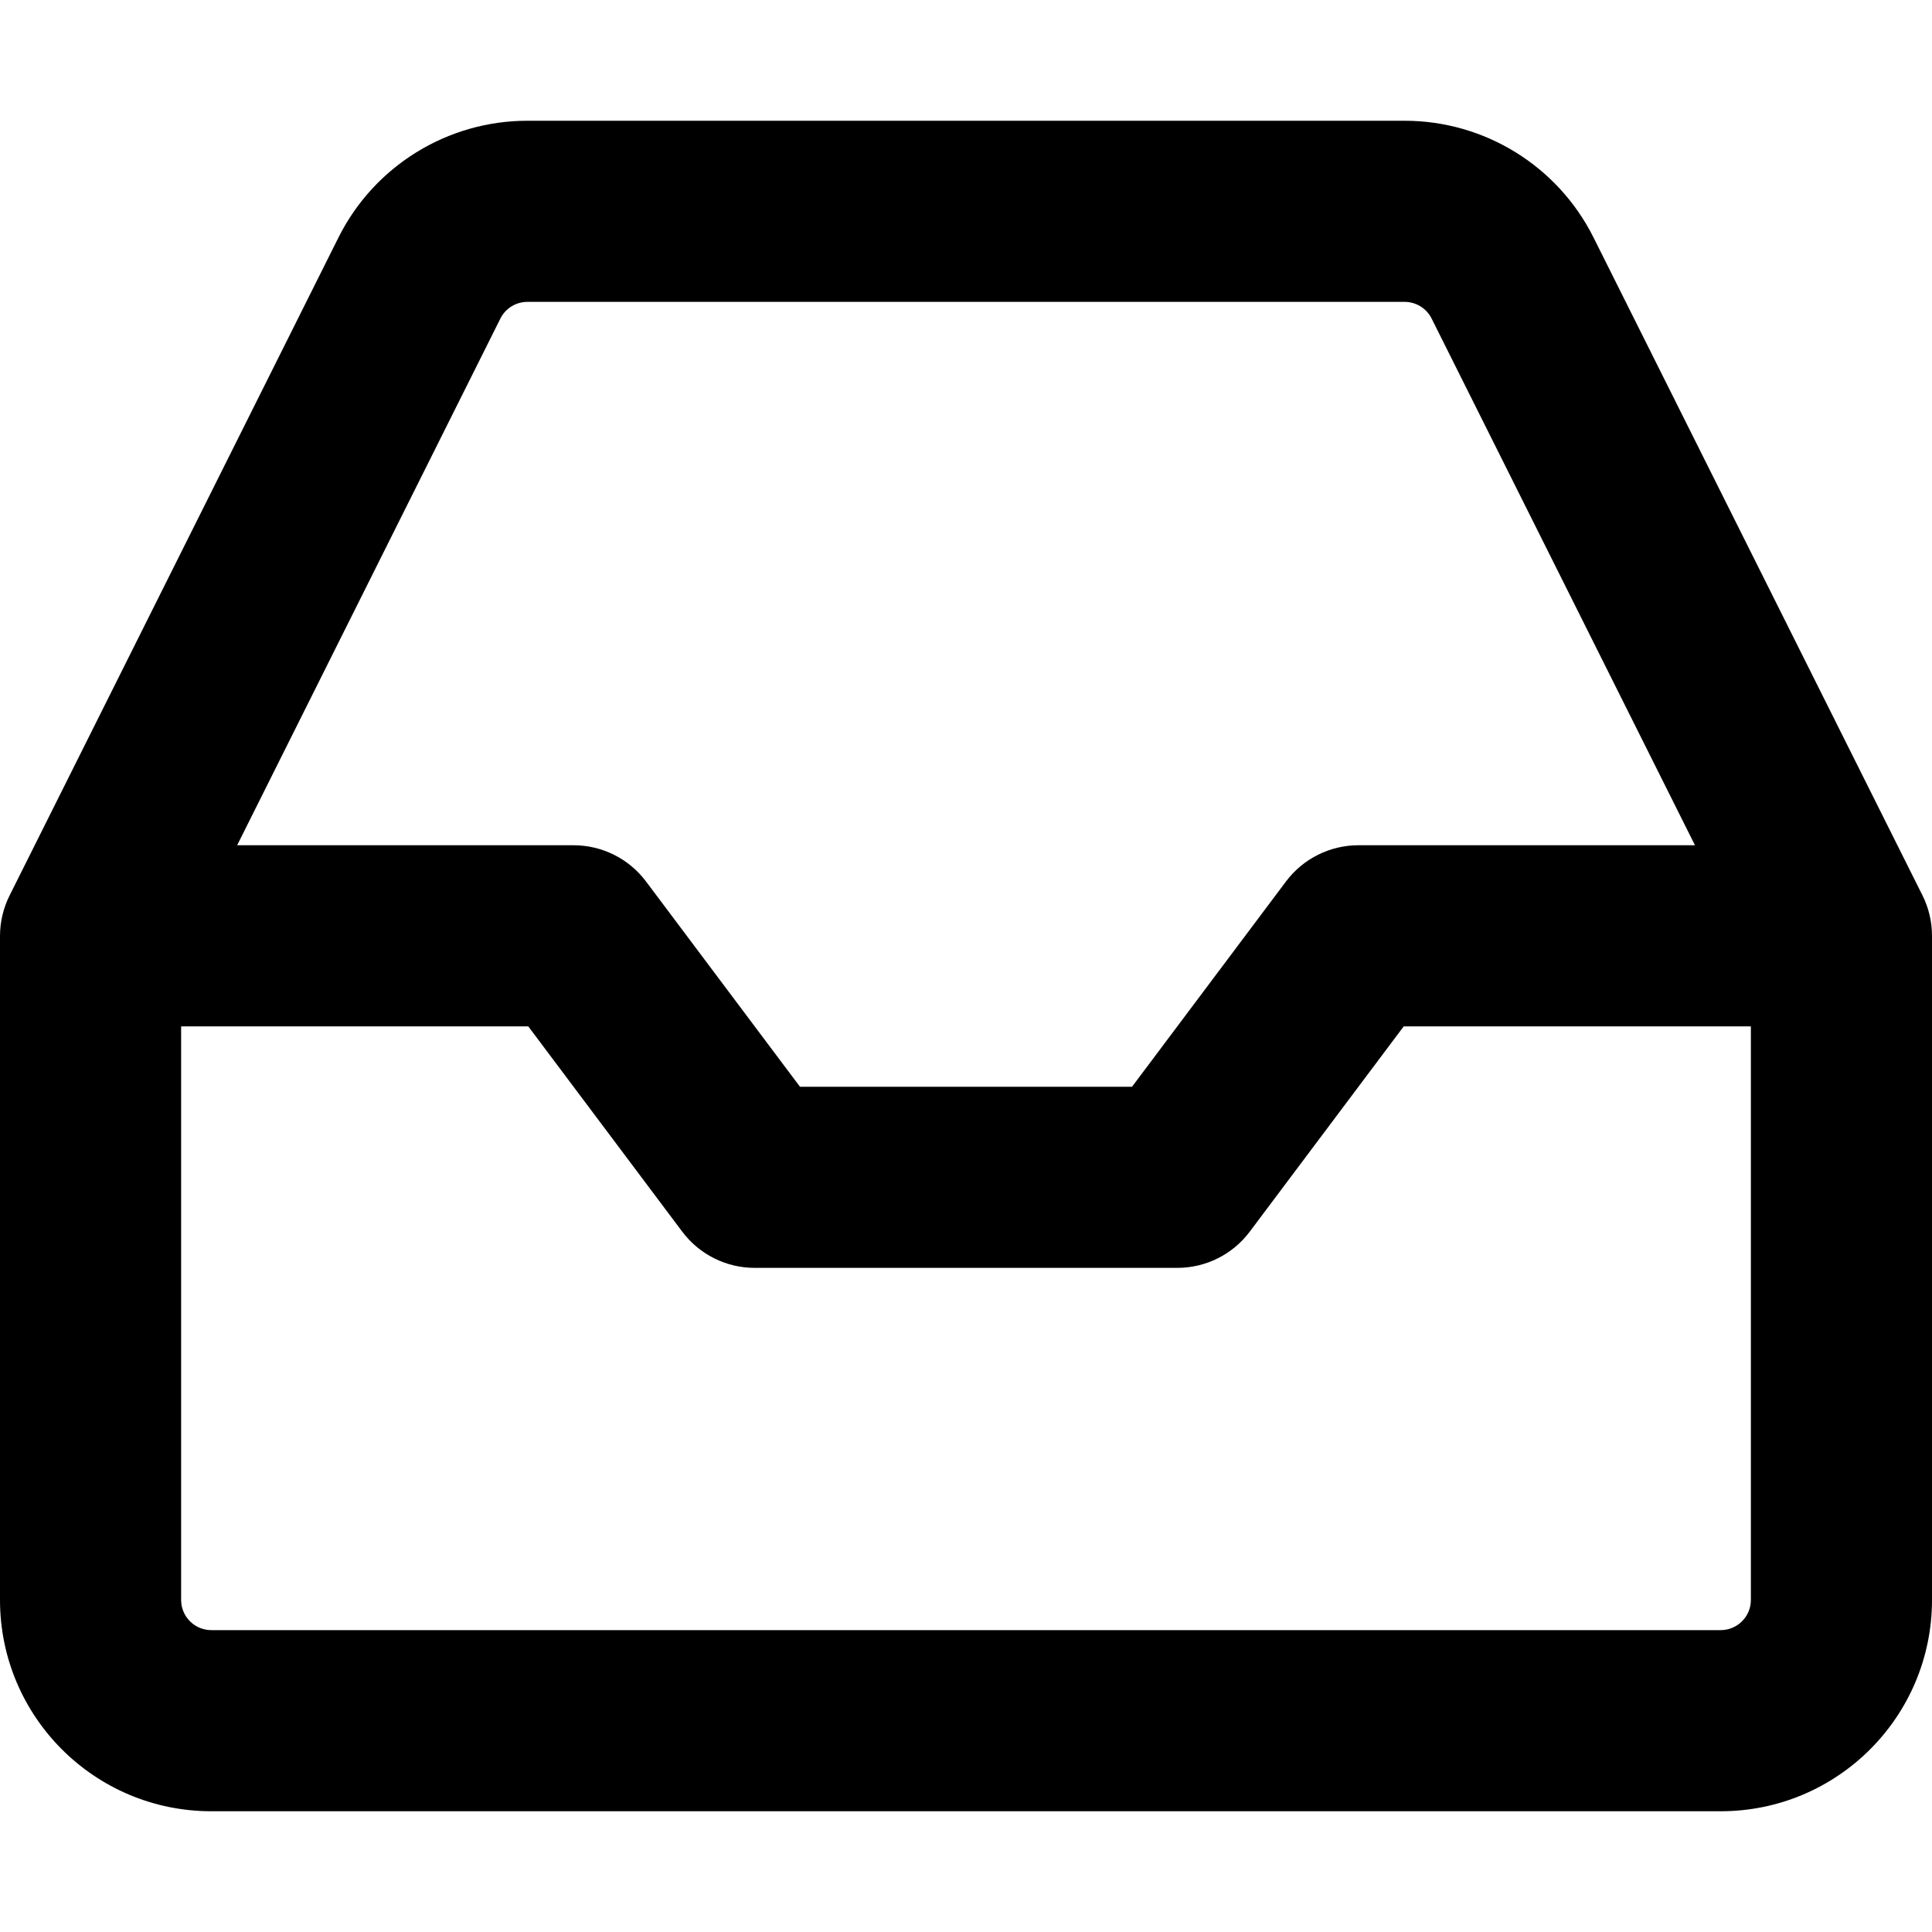
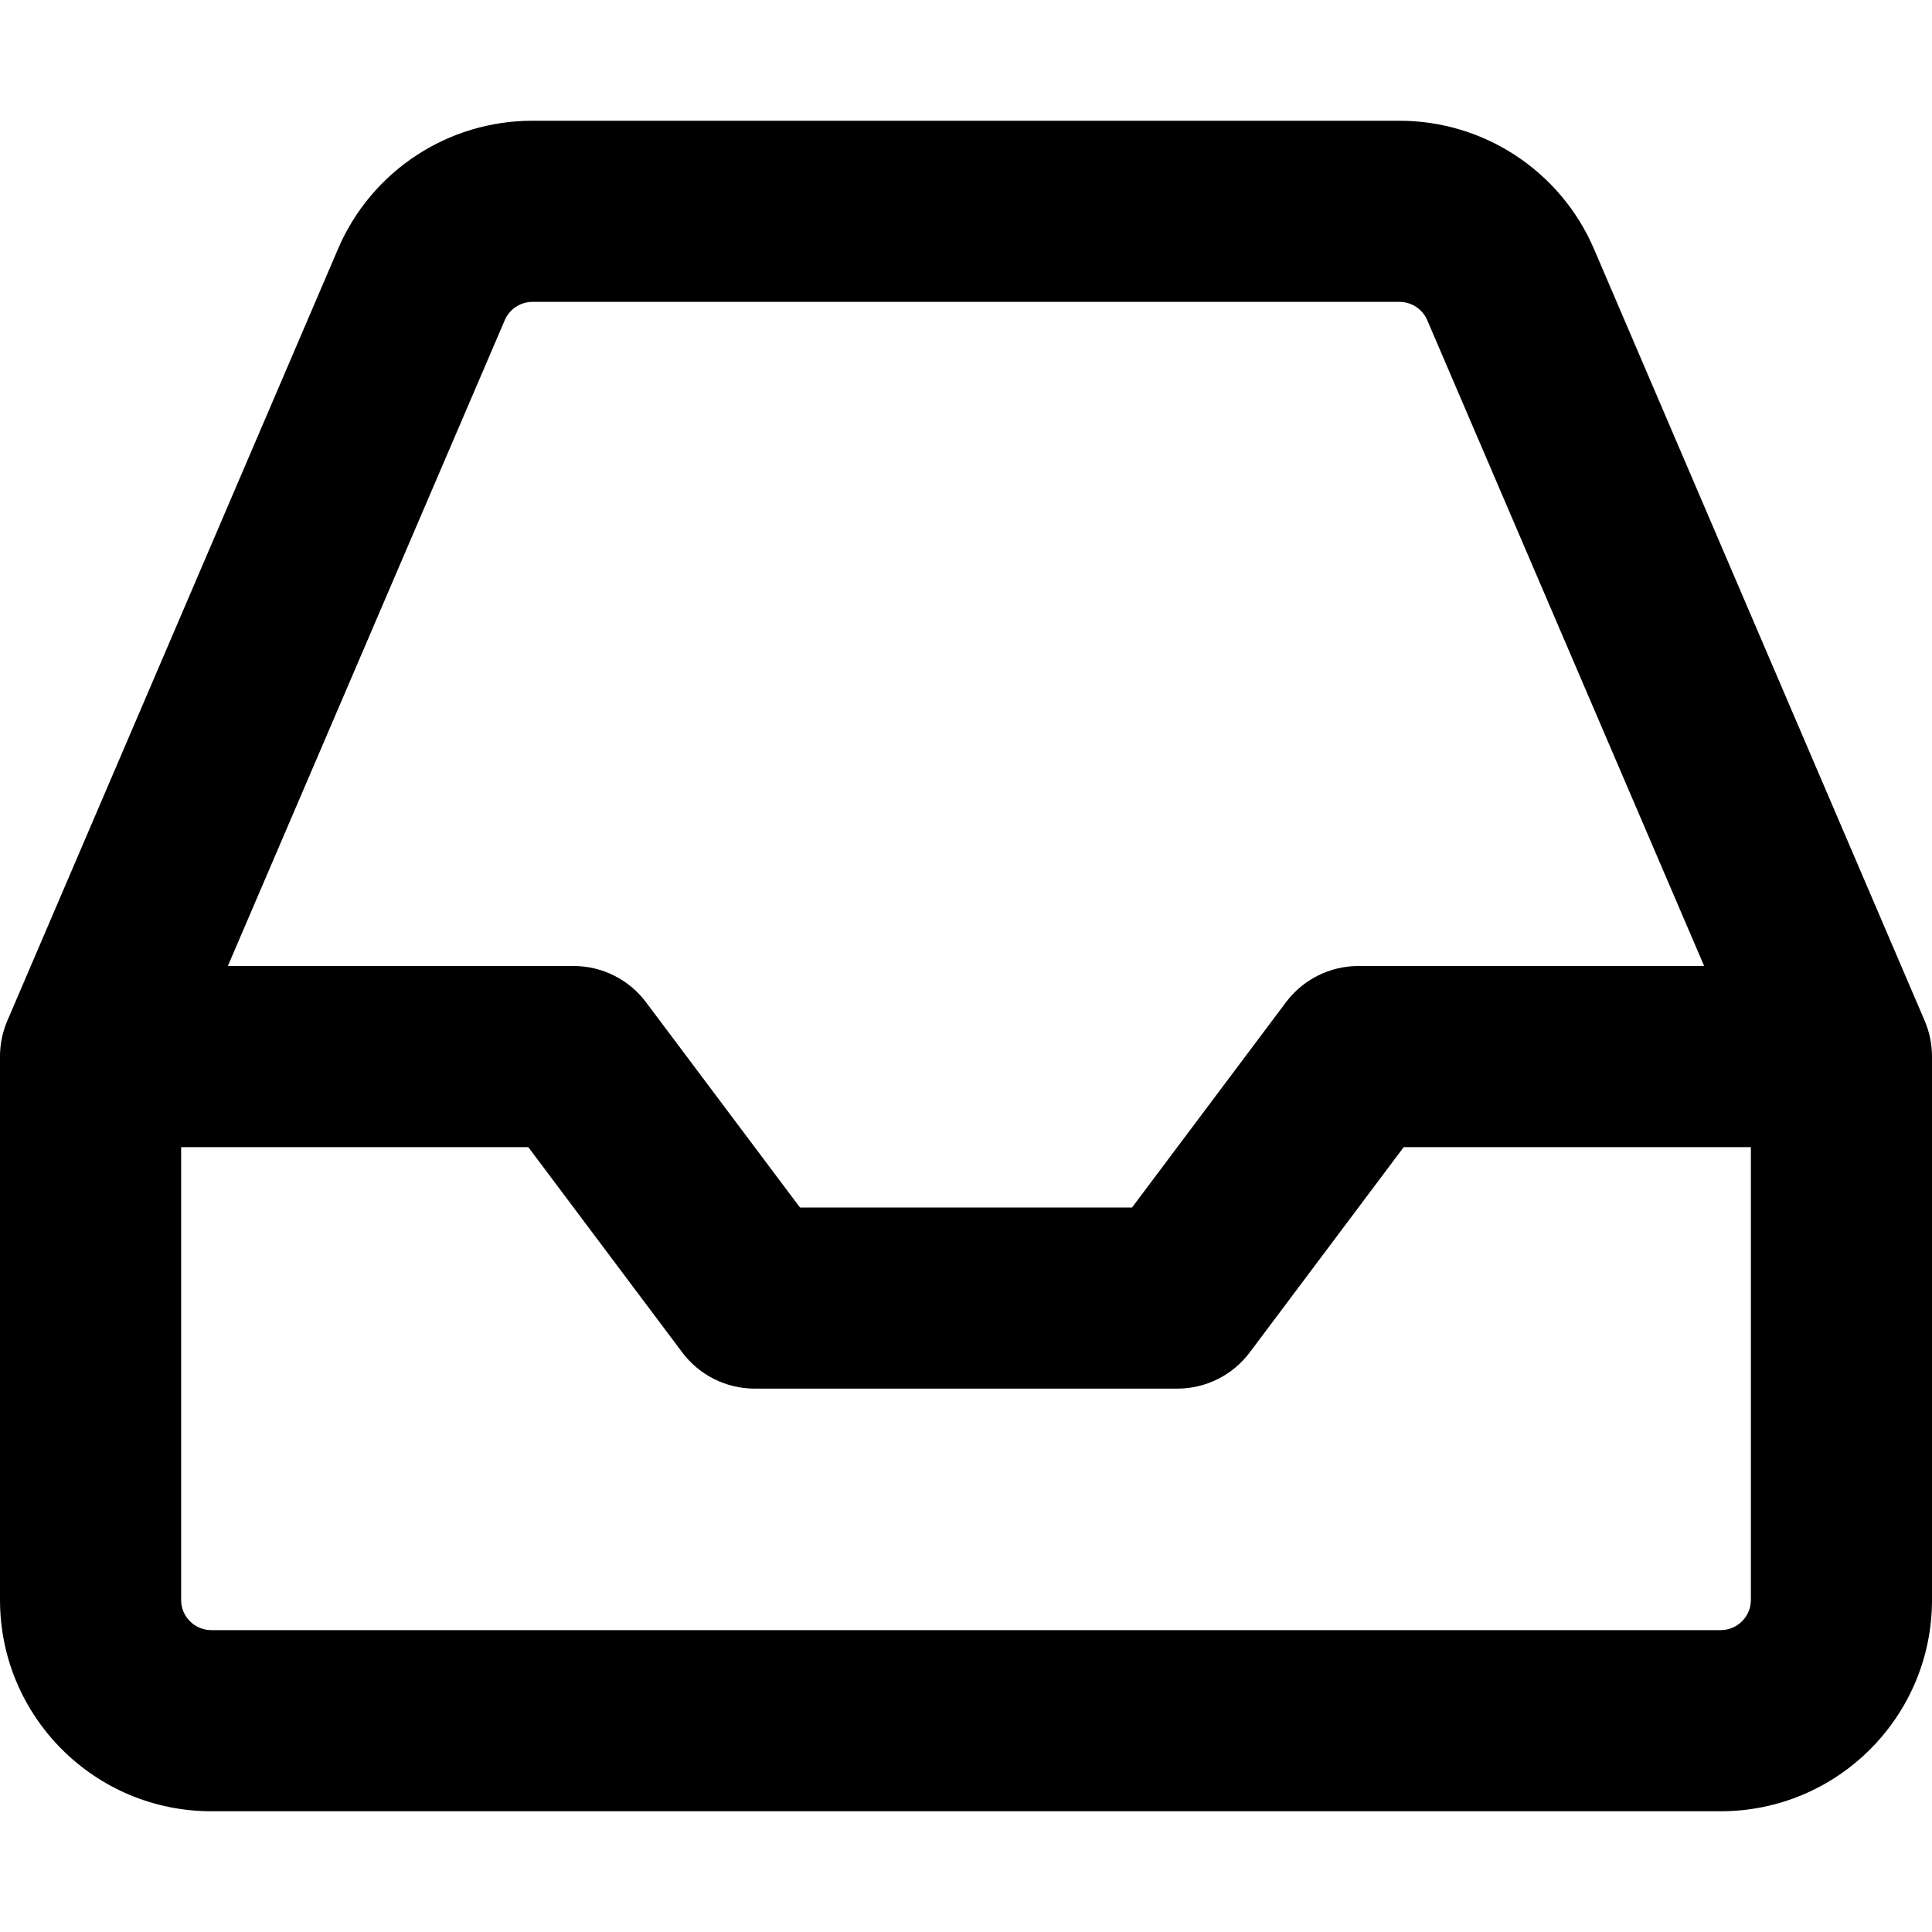
<svg xmlns="http://www.w3.org/2000/svg" width="16" height="16" viewBox="0 0 16 16">
-   <path fill-rule="evenodd" clip-rule="evenodd" d="M2.803 1.967A1.75 1.75 0 014.368 1h7.264a1.75 1.75 0 011.565.967l2.724 5.448A.75.75 0 0116 7.75v5.5A1.75 1.75 0 0114.25 15H1.75A1.75 1.75 0 010 13.25v-5.5a.75.75 0 01.08-.335l2.723-5.448zm1.565.533a.25.25 0 00-.224.138L1.964 7H4.75a.75.75 0 01.6.3L6.625 9h2.75l1.275-1.7a.75.75 0 01.6-.3h2.787l-2.181-4.362a.25.25 0 00-.224-.138H4.368zm10.132 6h-2.875l-1.275 1.7a.75.75 0 01-.6.3h-3.5a.75.75 0 01-.6-.3L4.375 8.5H1.5v4.75c0 .138.112.25.25.25h12.5a.25.25 0 00.25-.25V8.5z" />
+   <path fill-rule="evenodd" clip-rule="evenodd" d="M2.8 2.06A1.75 1.75 0 014.41 1h7.18c.7 0 1.333.417 1.61 1.06l2.74 6.395a.75.75 0 01.06.295v4.5A1.75 1.75 0 0114.25 15H1.75A1.75 1.75 0 010 13.25v-4.5a.75.75 0 01.06-.295L2.8 2.06zm1.61.44a.25.25 0 00-.23.152L1.887 8H4.75a.75.75 0 01.6.3L6.625 10h2.75l1.275-1.7a.75.75 0 01.6-.3h2.863L11.82 2.652a.25.25 0 00-.23-.152H4.41zm10.09 7h-2.875l-1.275 1.7a.75.75 0 01-.6.3h-3.5a.75.75 0 01-.6-.3L4.375 9.5H1.5v3.75c0 .138.112.25.25.25h12.5a.25.25 0 00.25-.25V9.5z" />
</svg>
